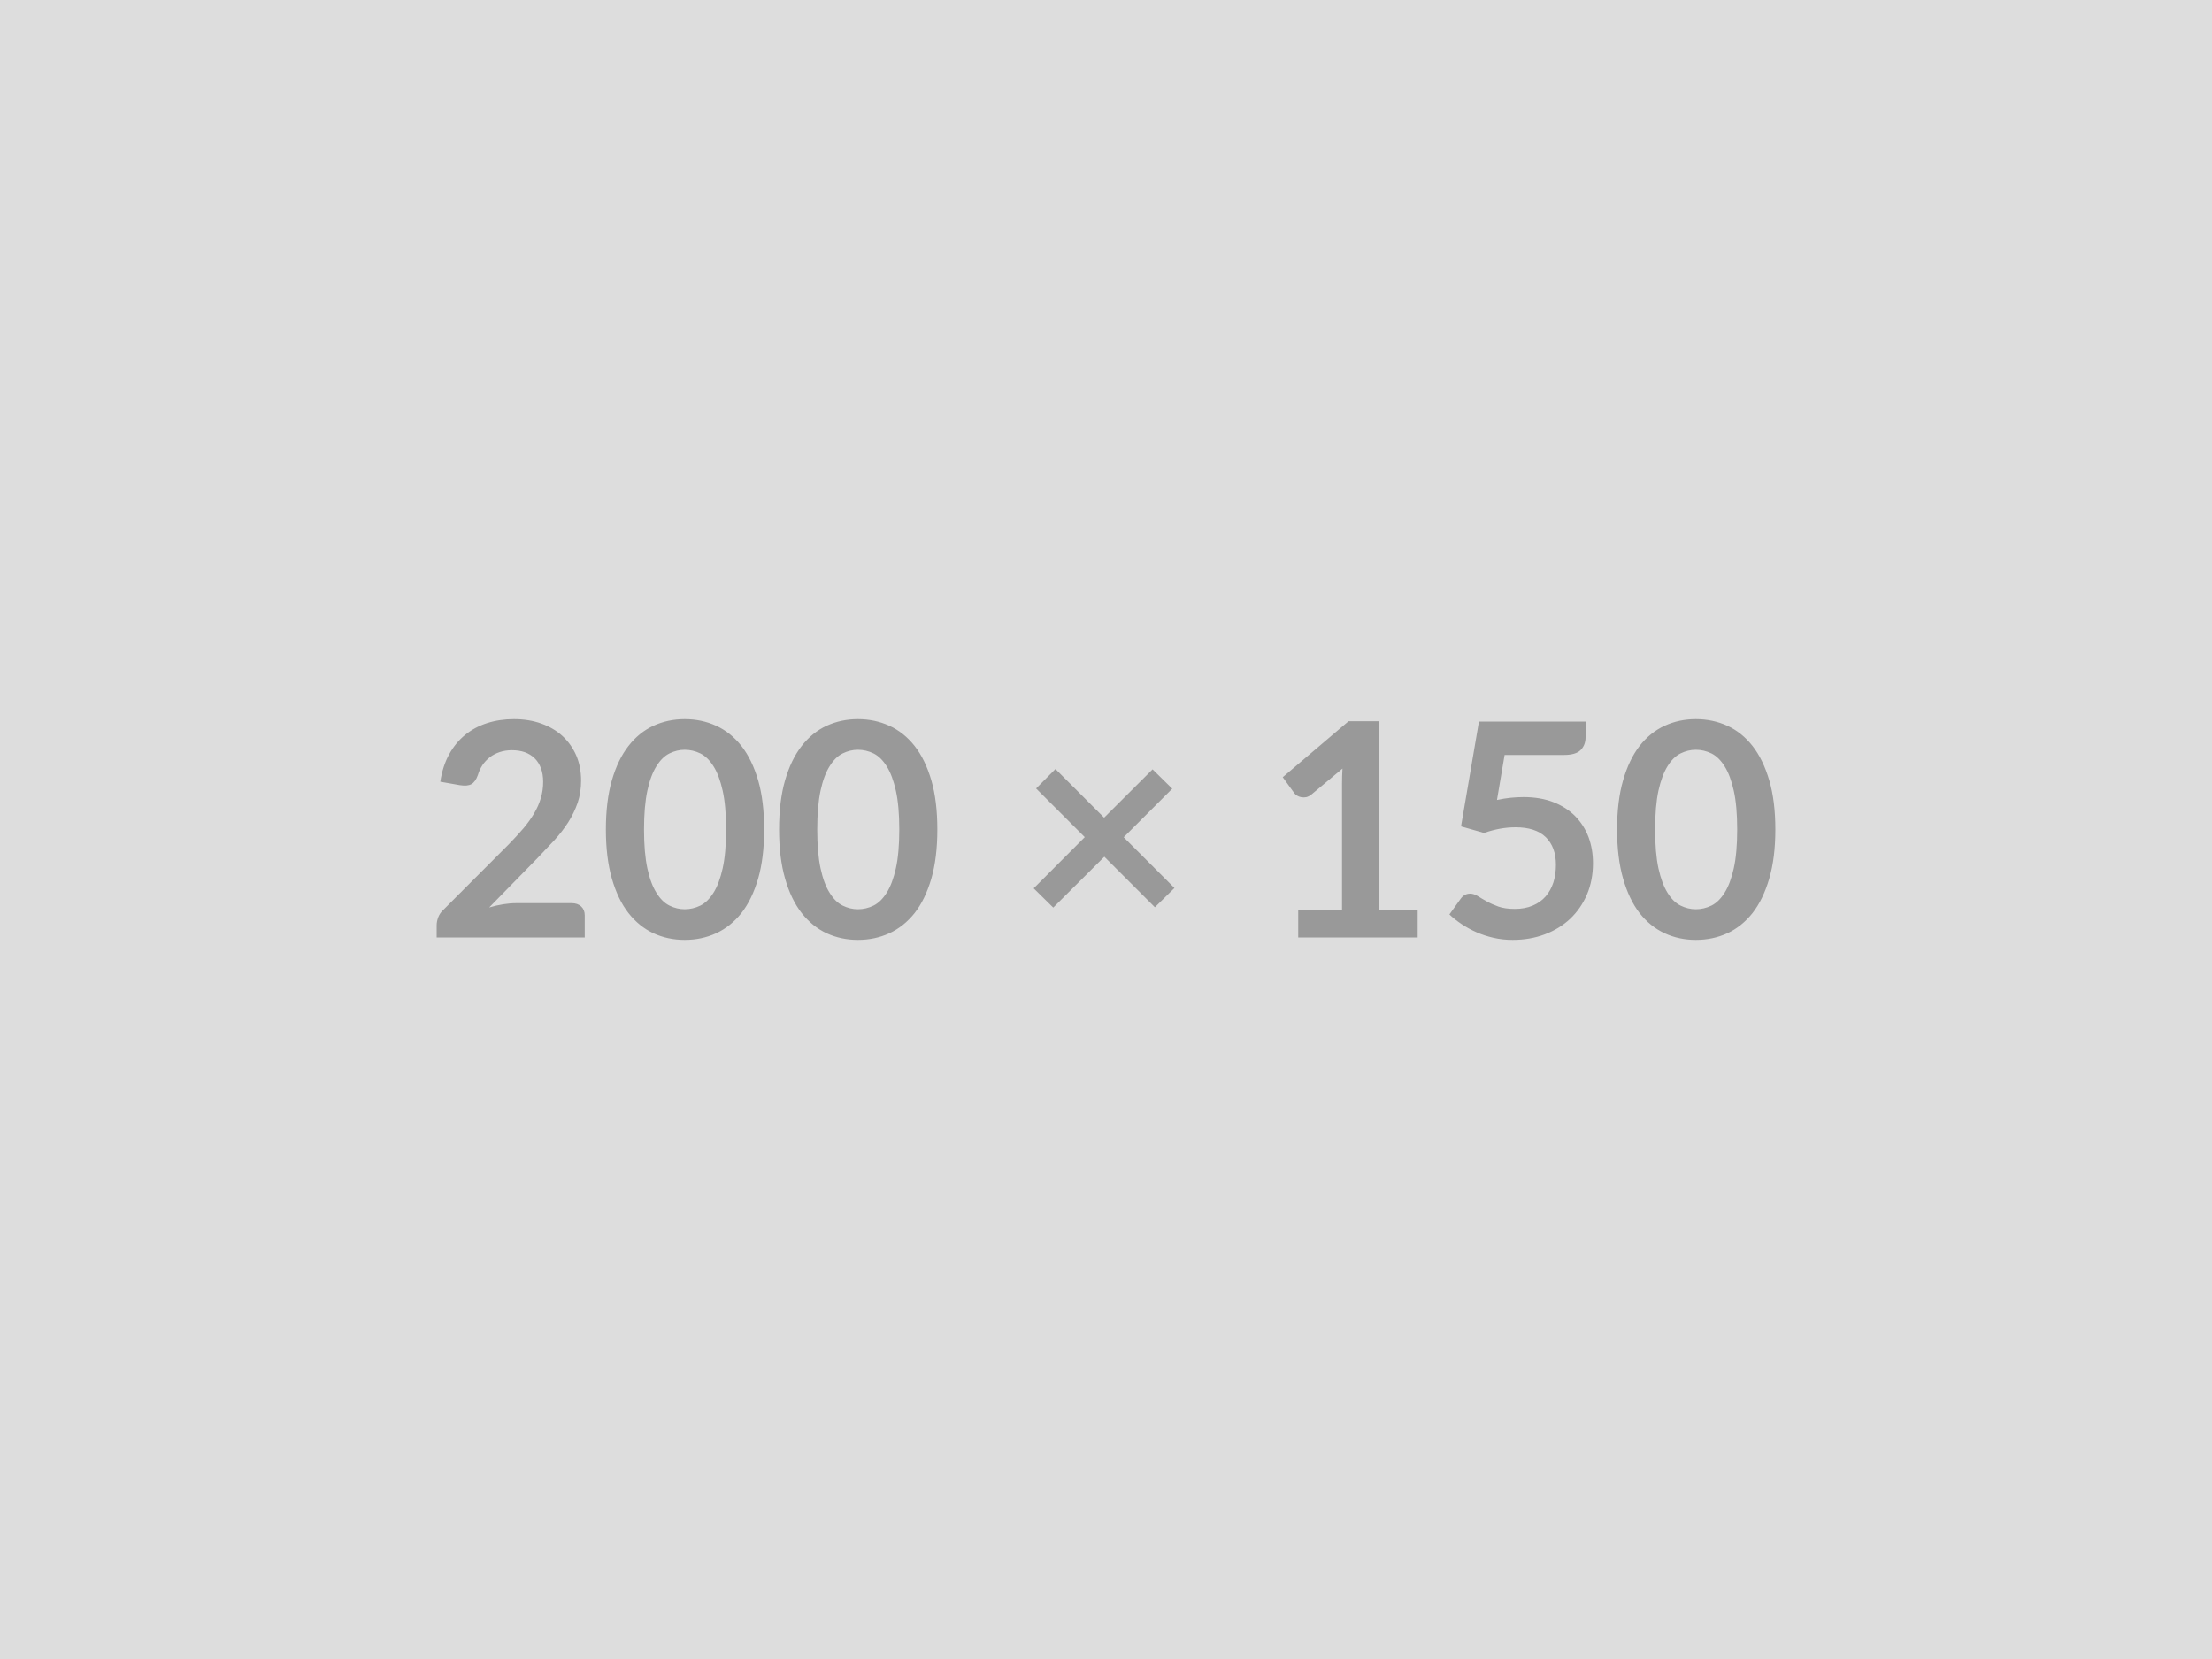
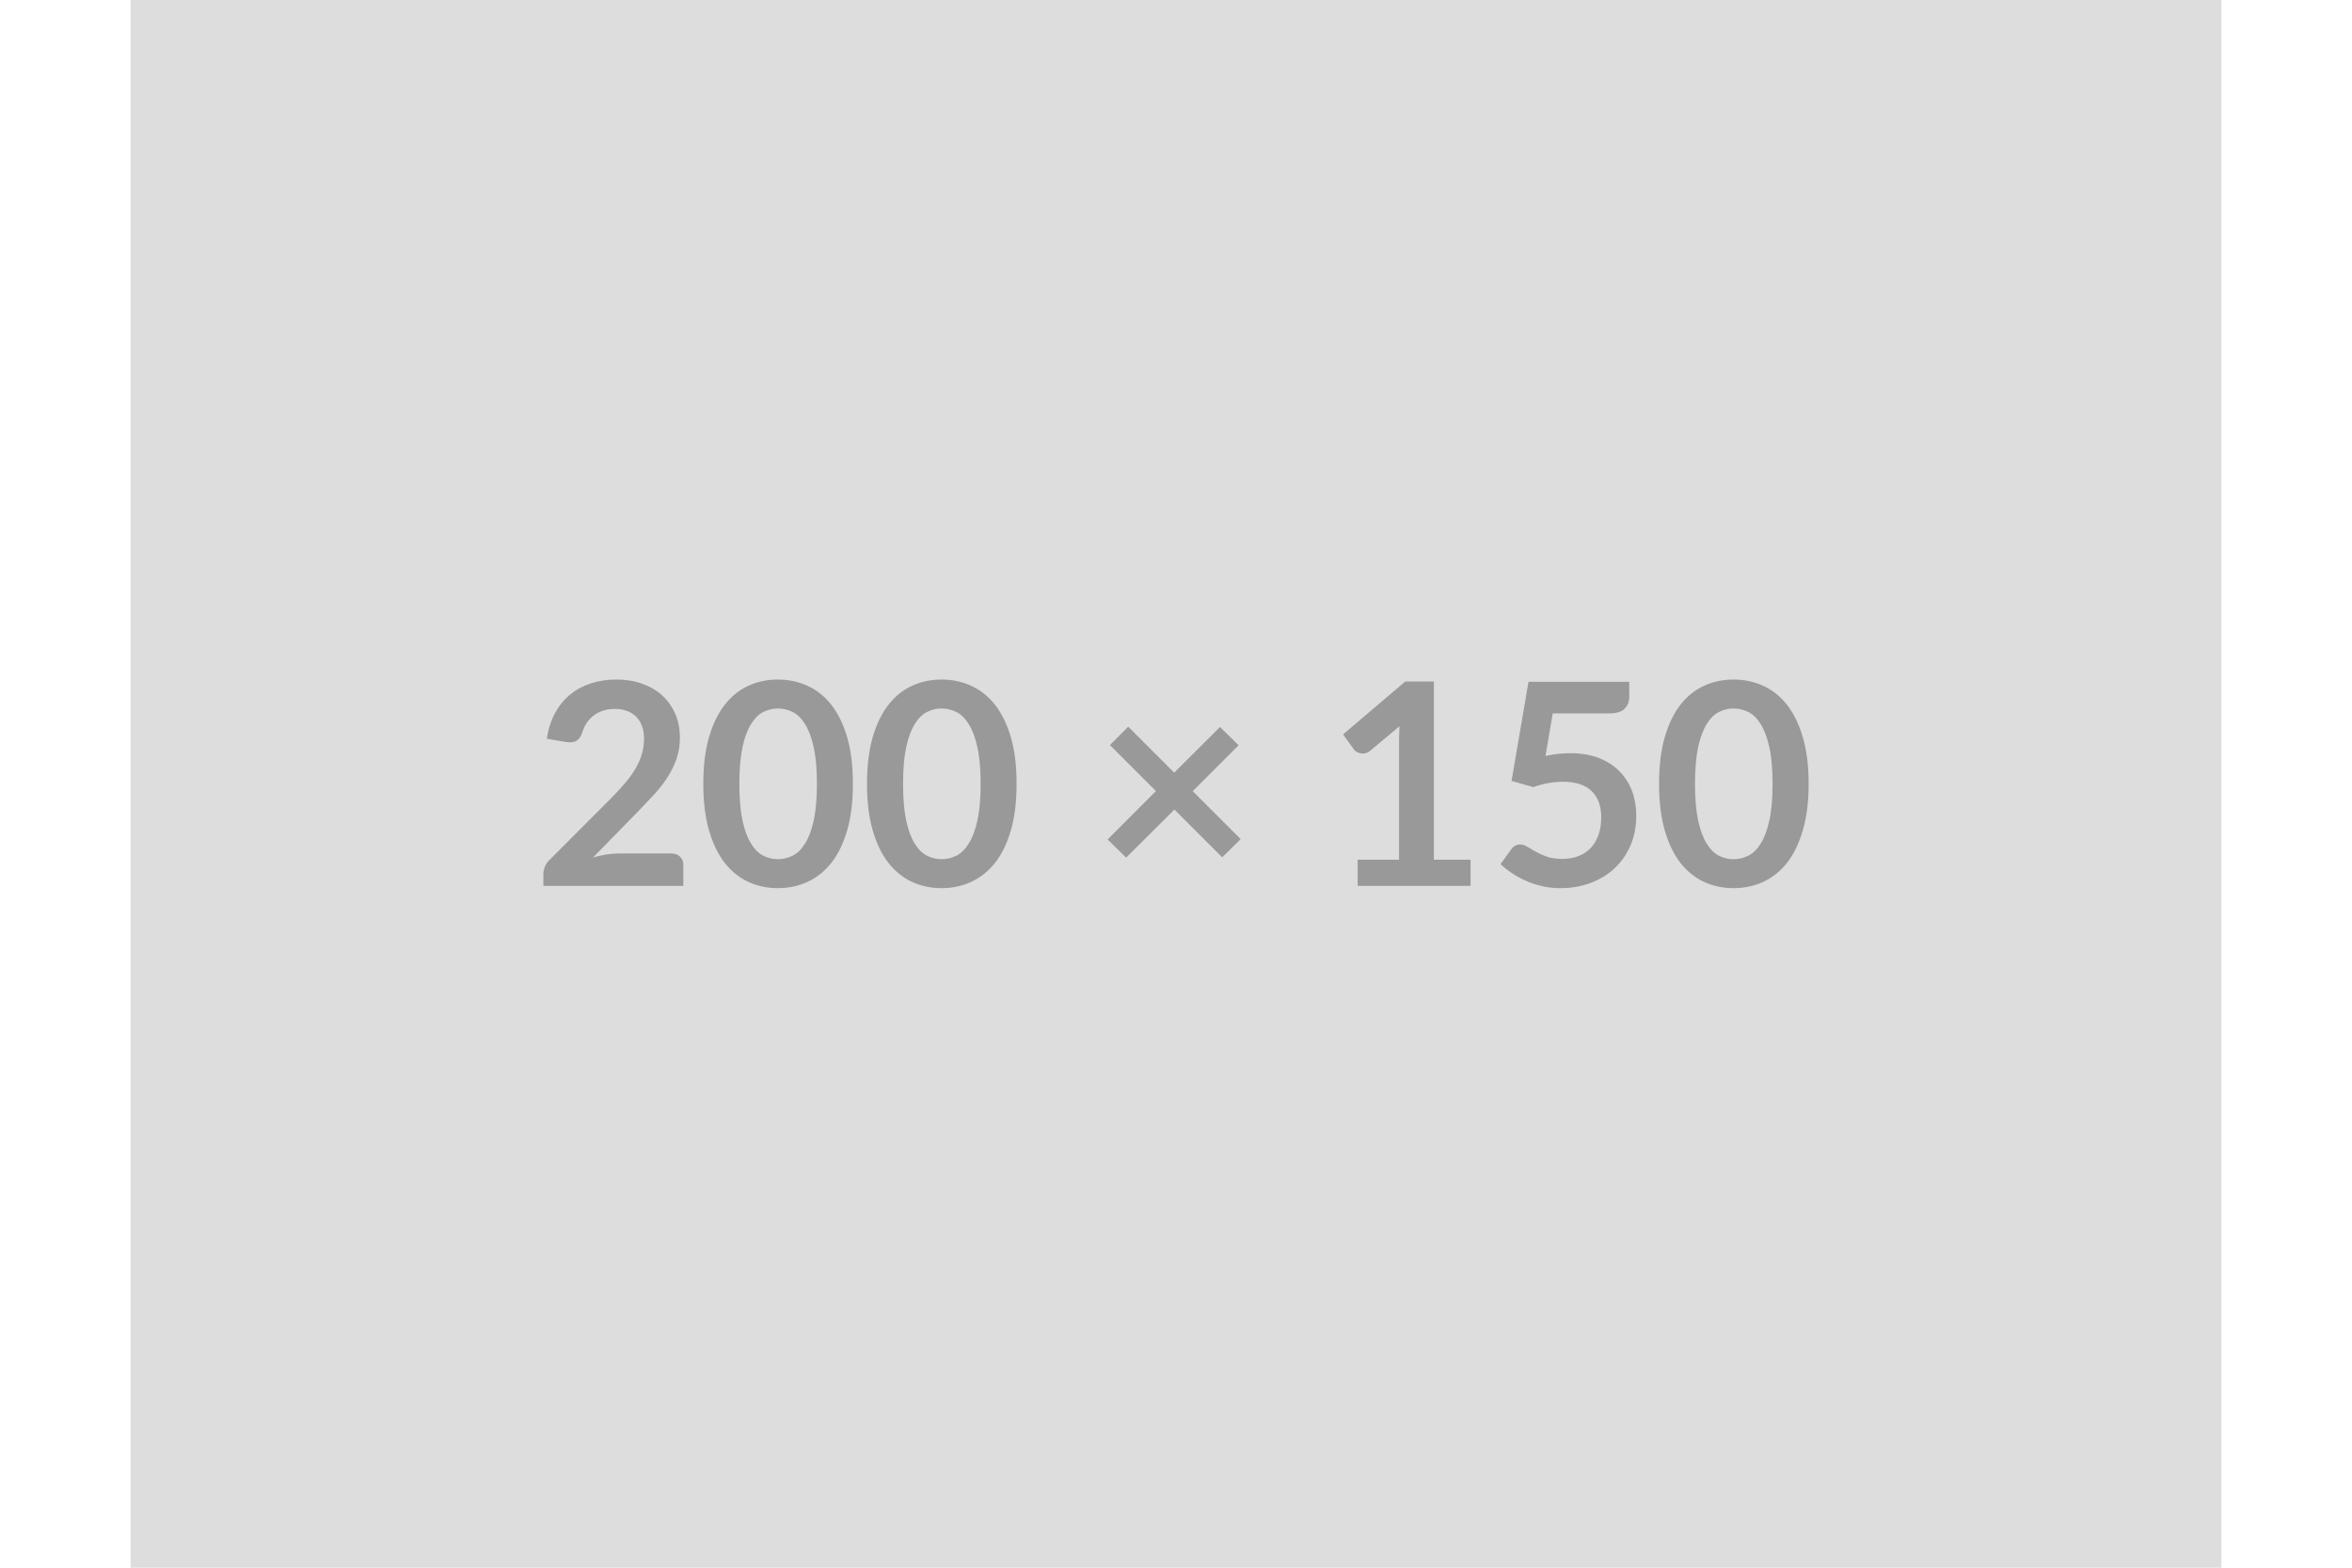
- <svg xmlns="http://www.w3.org/2000/svg" width="200" height="150" viewBox="0 0 200 150">
+ <svg xmlns="http://www.w3.org/2000/svg" width="300" height="200" viewBox="0 0 200 150">
  <rect width="100%" height="100%" fill="#DDDDDD" />
  <path fill="#999999" d="M46.68 81.66h5.01q.54 0 .86.3.32.3.32.8v2H39.48v-1.11q0-.33.14-.71.14-.37.45-.66L46 76.34q.74-.76 1.33-1.45.58-.69.97-1.36.4-.68.6-1.37.21-.7.21-1.47 0-.7-.2-1.23-.2-.54-.57-.9-.37-.36-.89-.55-.52-.18-1.17-.18-.59 0-1.1.17-.51.17-.9.47-.39.31-.66.71-.27.41-.41.89-.22.62-.59.83-.36.2-1.05.09l-1.76-.31q.21-1.4.79-2.46.58-1.06 1.45-1.77t1.99-1.07q1.13-.36 2.43-.36 1.35 0 2.47.4t1.92 1.13q.79.73 1.24 1.75.44 1.03.44 2.28 0 1.08-.31 2-.32.92-.85 1.76-.54.84-1.25 1.62-.72.78-1.5 1.59l-4.4 4.5q.63-.19 1.26-.29.63-.1 1.19-.1ZM69.09 75q0 2.55-.54 4.43-.55 1.89-1.51 3.12-.97 1.22-2.29 1.83-1.31.6-2.84.6-1.52 0-2.83-.6-1.3-.61-2.26-1.83-.96-1.23-1.5-3.12-.54-1.88-.54-4.43 0-2.57.54-4.44.54-1.88 1.5-3.11t2.26-1.83q1.31-.6 2.83-.6 1.53 0 2.84.6 1.32.6 2.29 1.83.96 1.23 1.51 3.11.54 1.87.54 4.44Zm-3.44 0q0-2.12-.31-3.51-.31-1.39-.83-2.21-.52-.83-1.19-1.16-.68-.33-1.41-.33-.71 0-1.38.33-.67.33-1.18 1.16-.52.82-.82 2.21-.3 1.39-.3 3.51t.3 3.51q.3 1.39.82 2.21.51.83 1.18 1.16.67.33 1.38.33.73 0 1.41-.33.67-.33 1.19-1.16.52-.82.83-2.21.31-1.39.31-3.51Zm19.1 0q0 2.55-.54 4.43-.55 1.89-1.51 3.12-.97 1.22-2.29 1.83-1.31.6-2.84.6-1.52 0-2.83-.6-1.3-.61-2.26-1.83-.96-1.23-1.5-3.12-.54-1.88-.54-4.43 0-2.57.54-4.44.54-1.88 1.5-3.11t2.26-1.83q1.31-.6 2.83-.6 1.53 0 2.84.6 1.32.6 2.29 1.83.96 1.23 1.51 3.11.54 1.87.54 4.44Zm-3.44 0q0-2.12-.31-3.51-.31-1.39-.83-2.21-.52-.83-1.19-1.16-.68-.33-1.41-.33-.71 0-1.38.33-.67.33-1.18 1.16-.52.82-.82 2.21-.3 1.39-.3 3.51t.3 3.51q.3 1.39.82 2.21.51.83 1.18 1.16.67.33 1.38.33.73 0 1.41-.33.67-.33 1.19-1.16.52-.82.83-2.21.31-1.39.31-3.51Zm24.88 5.29-1.77 1.74-4.57-4.57-4.62 4.6-1.77-1.74 4.62-4.63-4.4-4.4 1.75-1.76 4.4 4.4 4.38-4.37 1.78 1.75-4.39 4.39 4.59 4.59Zm18.48 1.97h3.51v2.5h-10.8v-2.5h3.96V70.88q0-.67.04-1.39l-2.81 2.35q-.24.19-.48.24-.23.04-.44 0t-.37-.14q-.17-.1-.25-.22l-1.05-1.45 5.95-5.06h2.74v17.05Zm11.37-14-.69 4.07q.65-.14 1.24-.2.6-.06 1.15-.06 1.54 0 2.72.46 1.17.46 1.97 1.27.79.81 1.2 1.89.4 1.09.4 2.35 0 1.55-.54 2.83-.55 1.28-1.52 2.2-.97.91-2.3 1.41-1.33.5-2.9.5-.92 0-1.74-.19-.83-.19-1.55-.51-.72-.32-1.33-.73-.62-.41-1.1-.87l1.02-1.42q.33-.46.85-.46.34 0 .69.22.35.22.8.47.46.26 1.07.48.61.21 1.48.21.92 0 1.62-.3.7-.29 1.17-.83.46-.53.7-1.26.23-.74.23-1.6 0-1.6-.92-2.5-.92-.89-2.73-.89-1.39 0-2.85.51l-2.08-.59 1.62-9.48h9.64v1.42q0 .71-.45 1.16-.44.44-1.51.44h-5.36ZM160.52 75q0 2.55-.55 4.43-.55 1.89-1.51 3.12-.97 1.22-2.28 1.83-1.32.6-2.85.6-1.52 0-2.82-.6-1.31-.61-2.27-1.83-.95-1.23-1.49-3.12-.54-1.88-.54-4.43 0-2.57.54-4.44.54-1.88 1.49-3.11.96-1.23 2.27-1.83 1.3-.6 2.82-.6 1.53 0 2.85.6 1.31.6 2.28 1.83.96 1.23 1.51 3.11.55 1.87.55 4.44Zm-3.45 0q0-2.12-.31-3.51-.31-1.39-.83-2.21-.52-.83-1.19-1.16-.68-.33-1.41-.33-.71 0-1.38.33-.67.33-1.18 1.16-.51.82-.82 2.21-.3 1.39-.3 3.51t.3 3.51q.31 1.39.82 2.21.51.83 1.18 1.16.67.33 1.38.33.73 0 1.41-.33.67-.33 1.19-1.16.52-.82.83-2.21.31-1.39.31-3.51Z" />
</svg>
